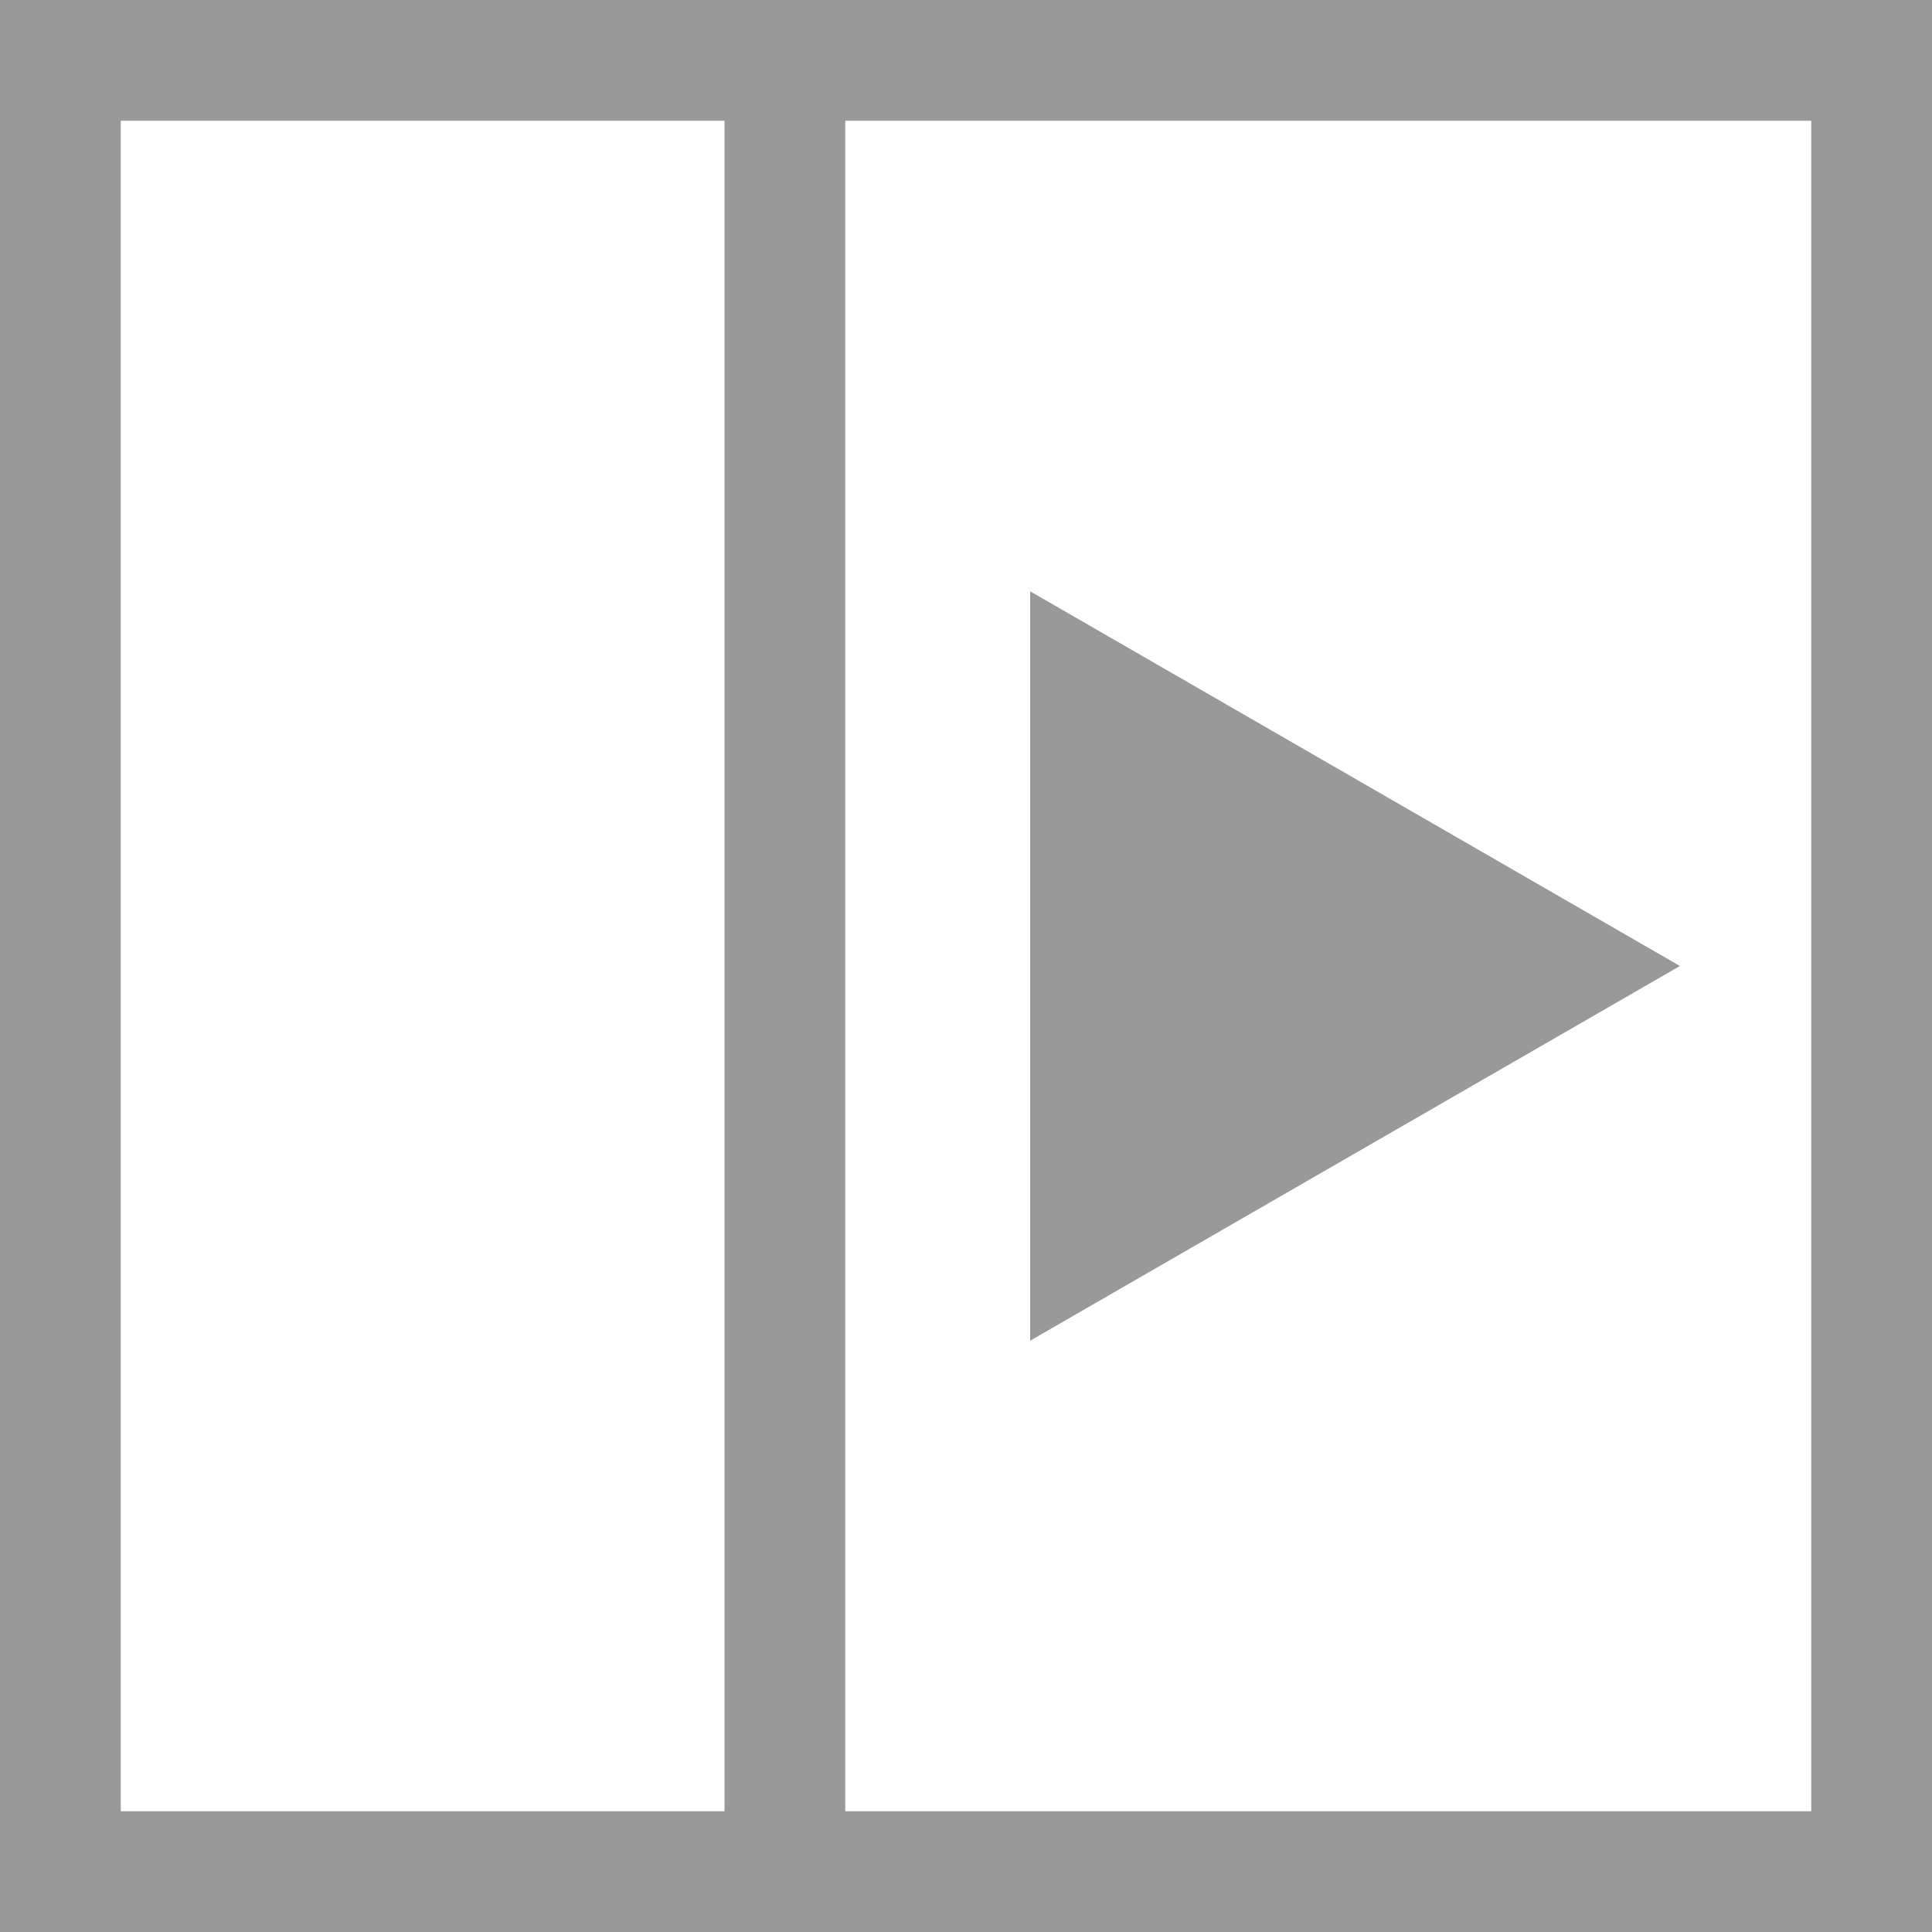
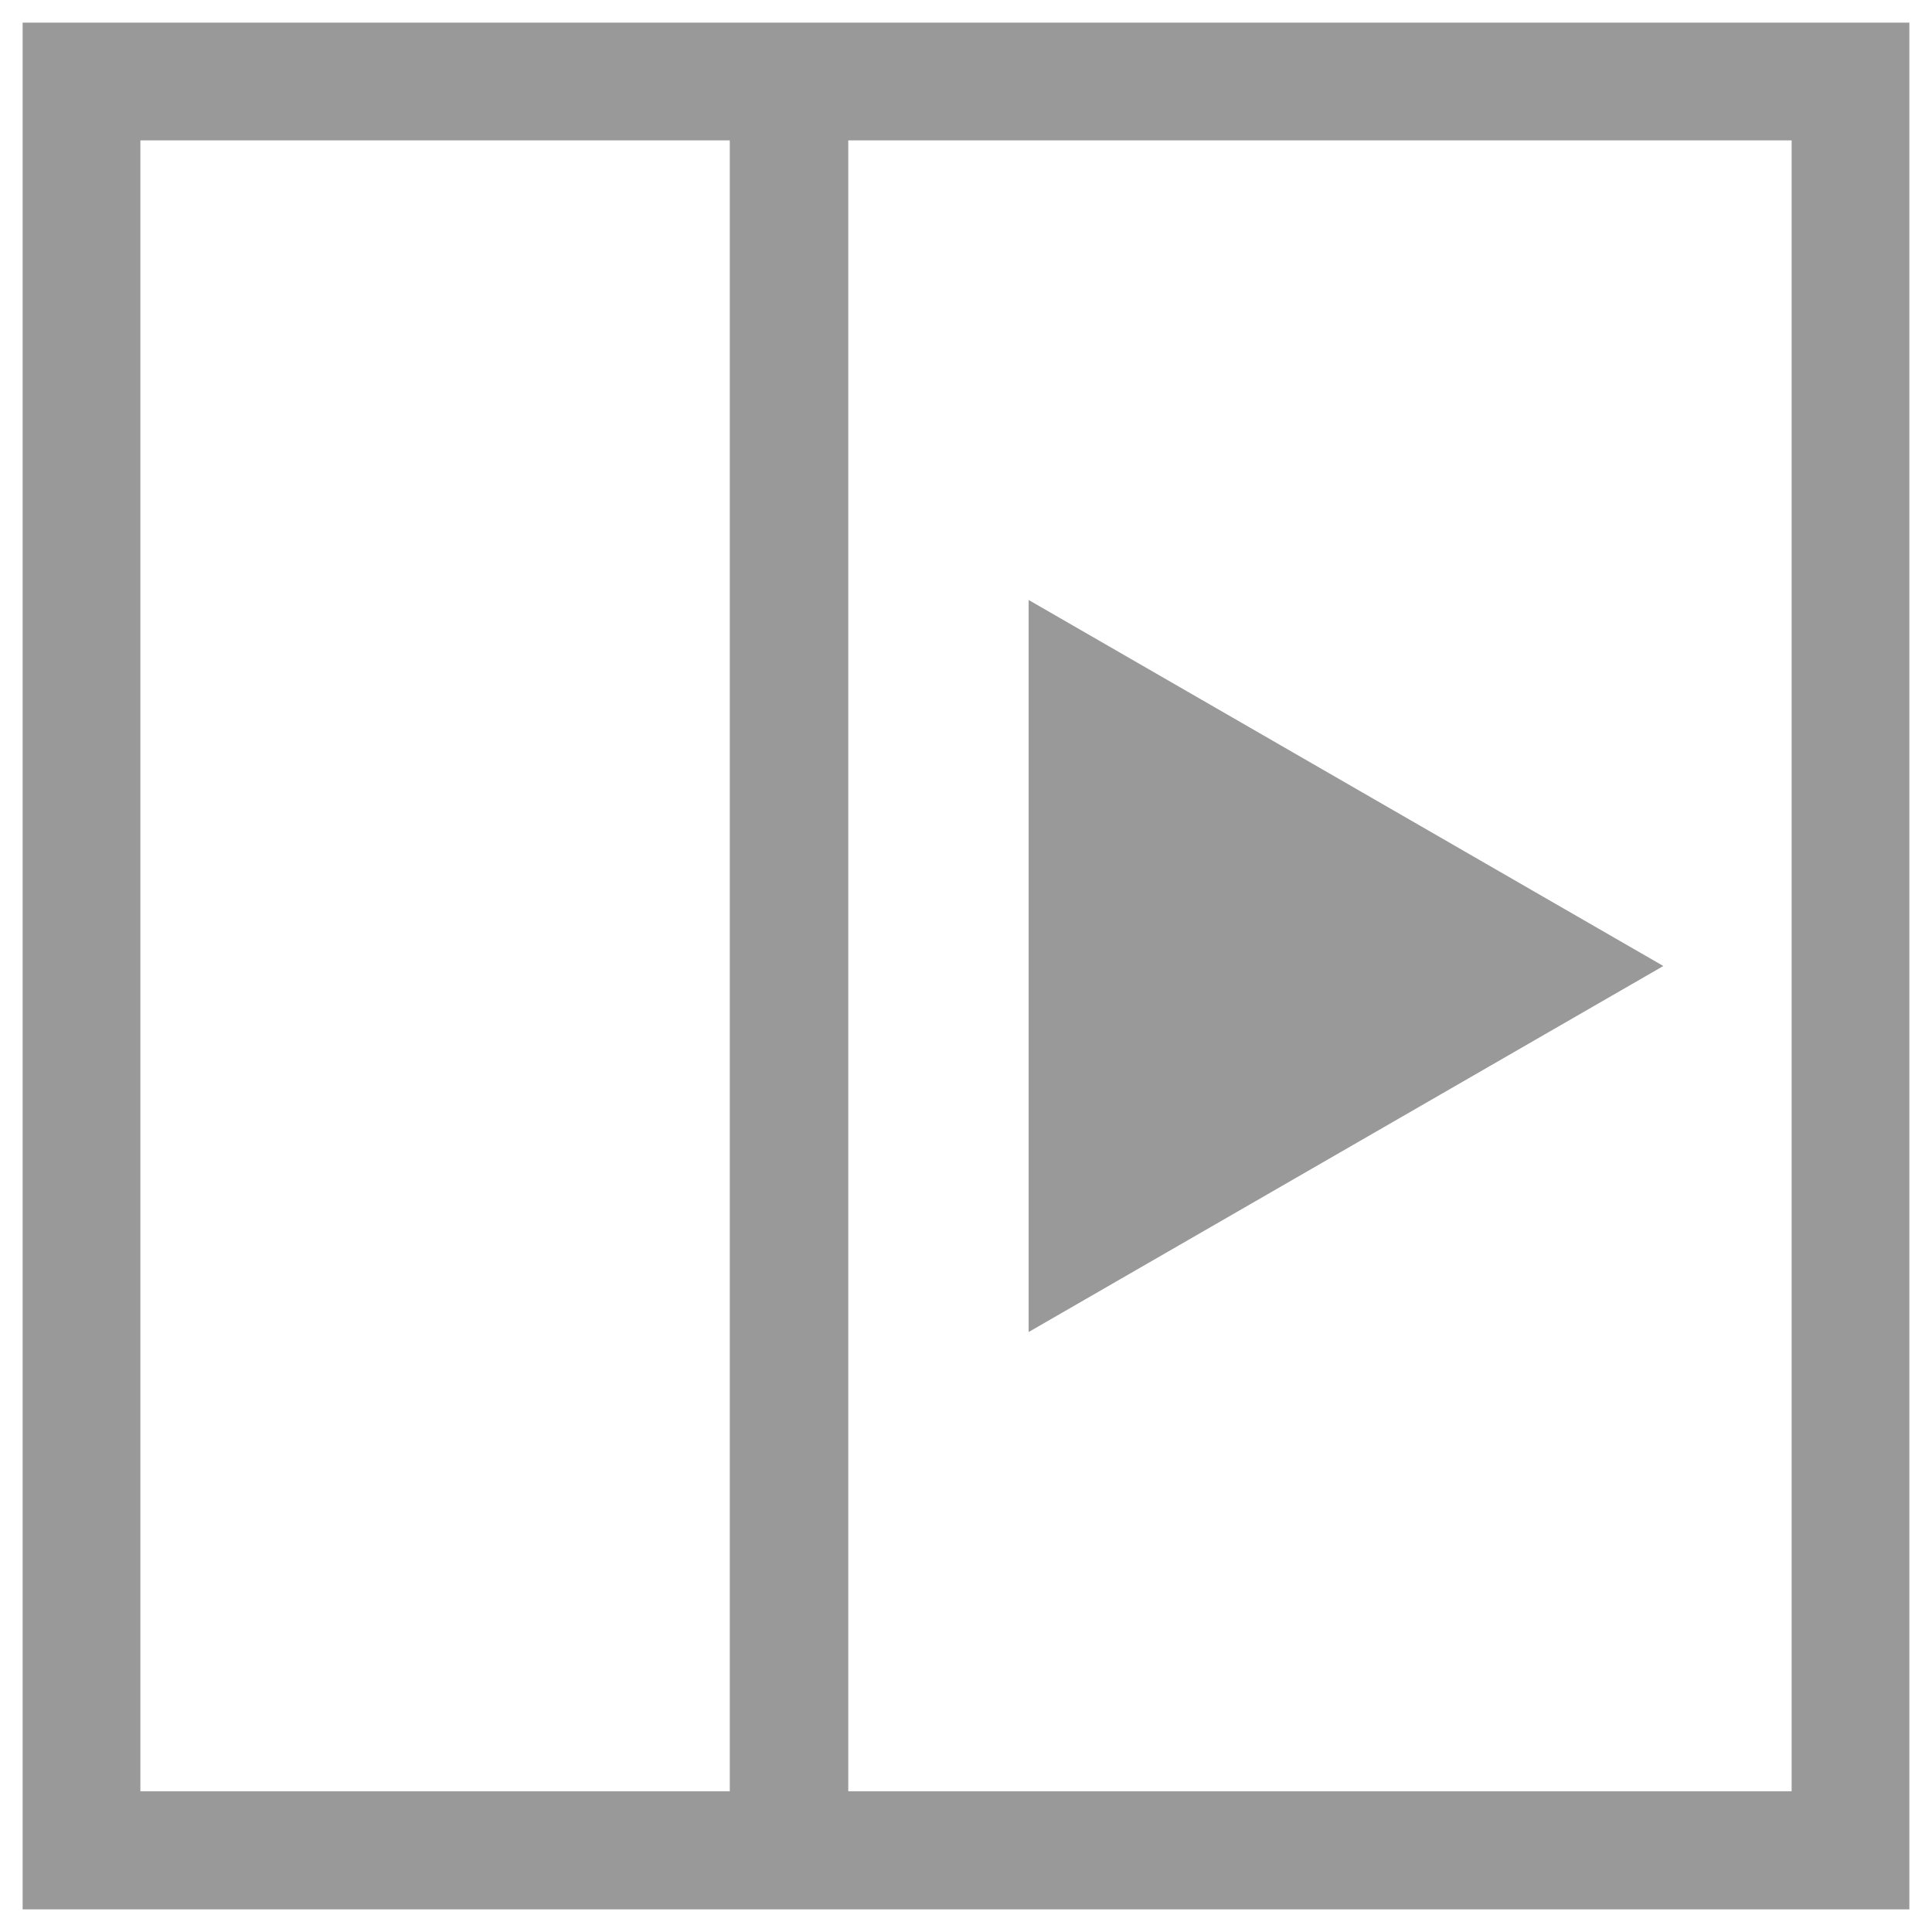
<svg xmlns="http://www.w3.org/2000/svg" version="1.1" id="Layer_1" x="0px" y="0px" viewBox="0 0 512 512" style="enable-background:new 0 0 512 512;" xml:space="preserve">
  <style type="text/css">
	.st0{fill:#999999;}
</style>
-   <polygon class="st0" points="445.2,256 273,355.3 273,156.7 " />
-   <path class="st0" d="M512,512H0V0h512V512z M480,32H224v448h256V32z M192,32H32v448h160V32z" />
+   <g>
+     <polygon class="st0" points="440.8,256 272.6,353 272.6,159  " />
+     <path class="st0" d="M506,506H6V6h500V506z M474.8,37.2h-250v437.5h250V37.2z M193.5,37.2H37.2v437.5h156.2V37.2z" />
+   </g>
</svg>
